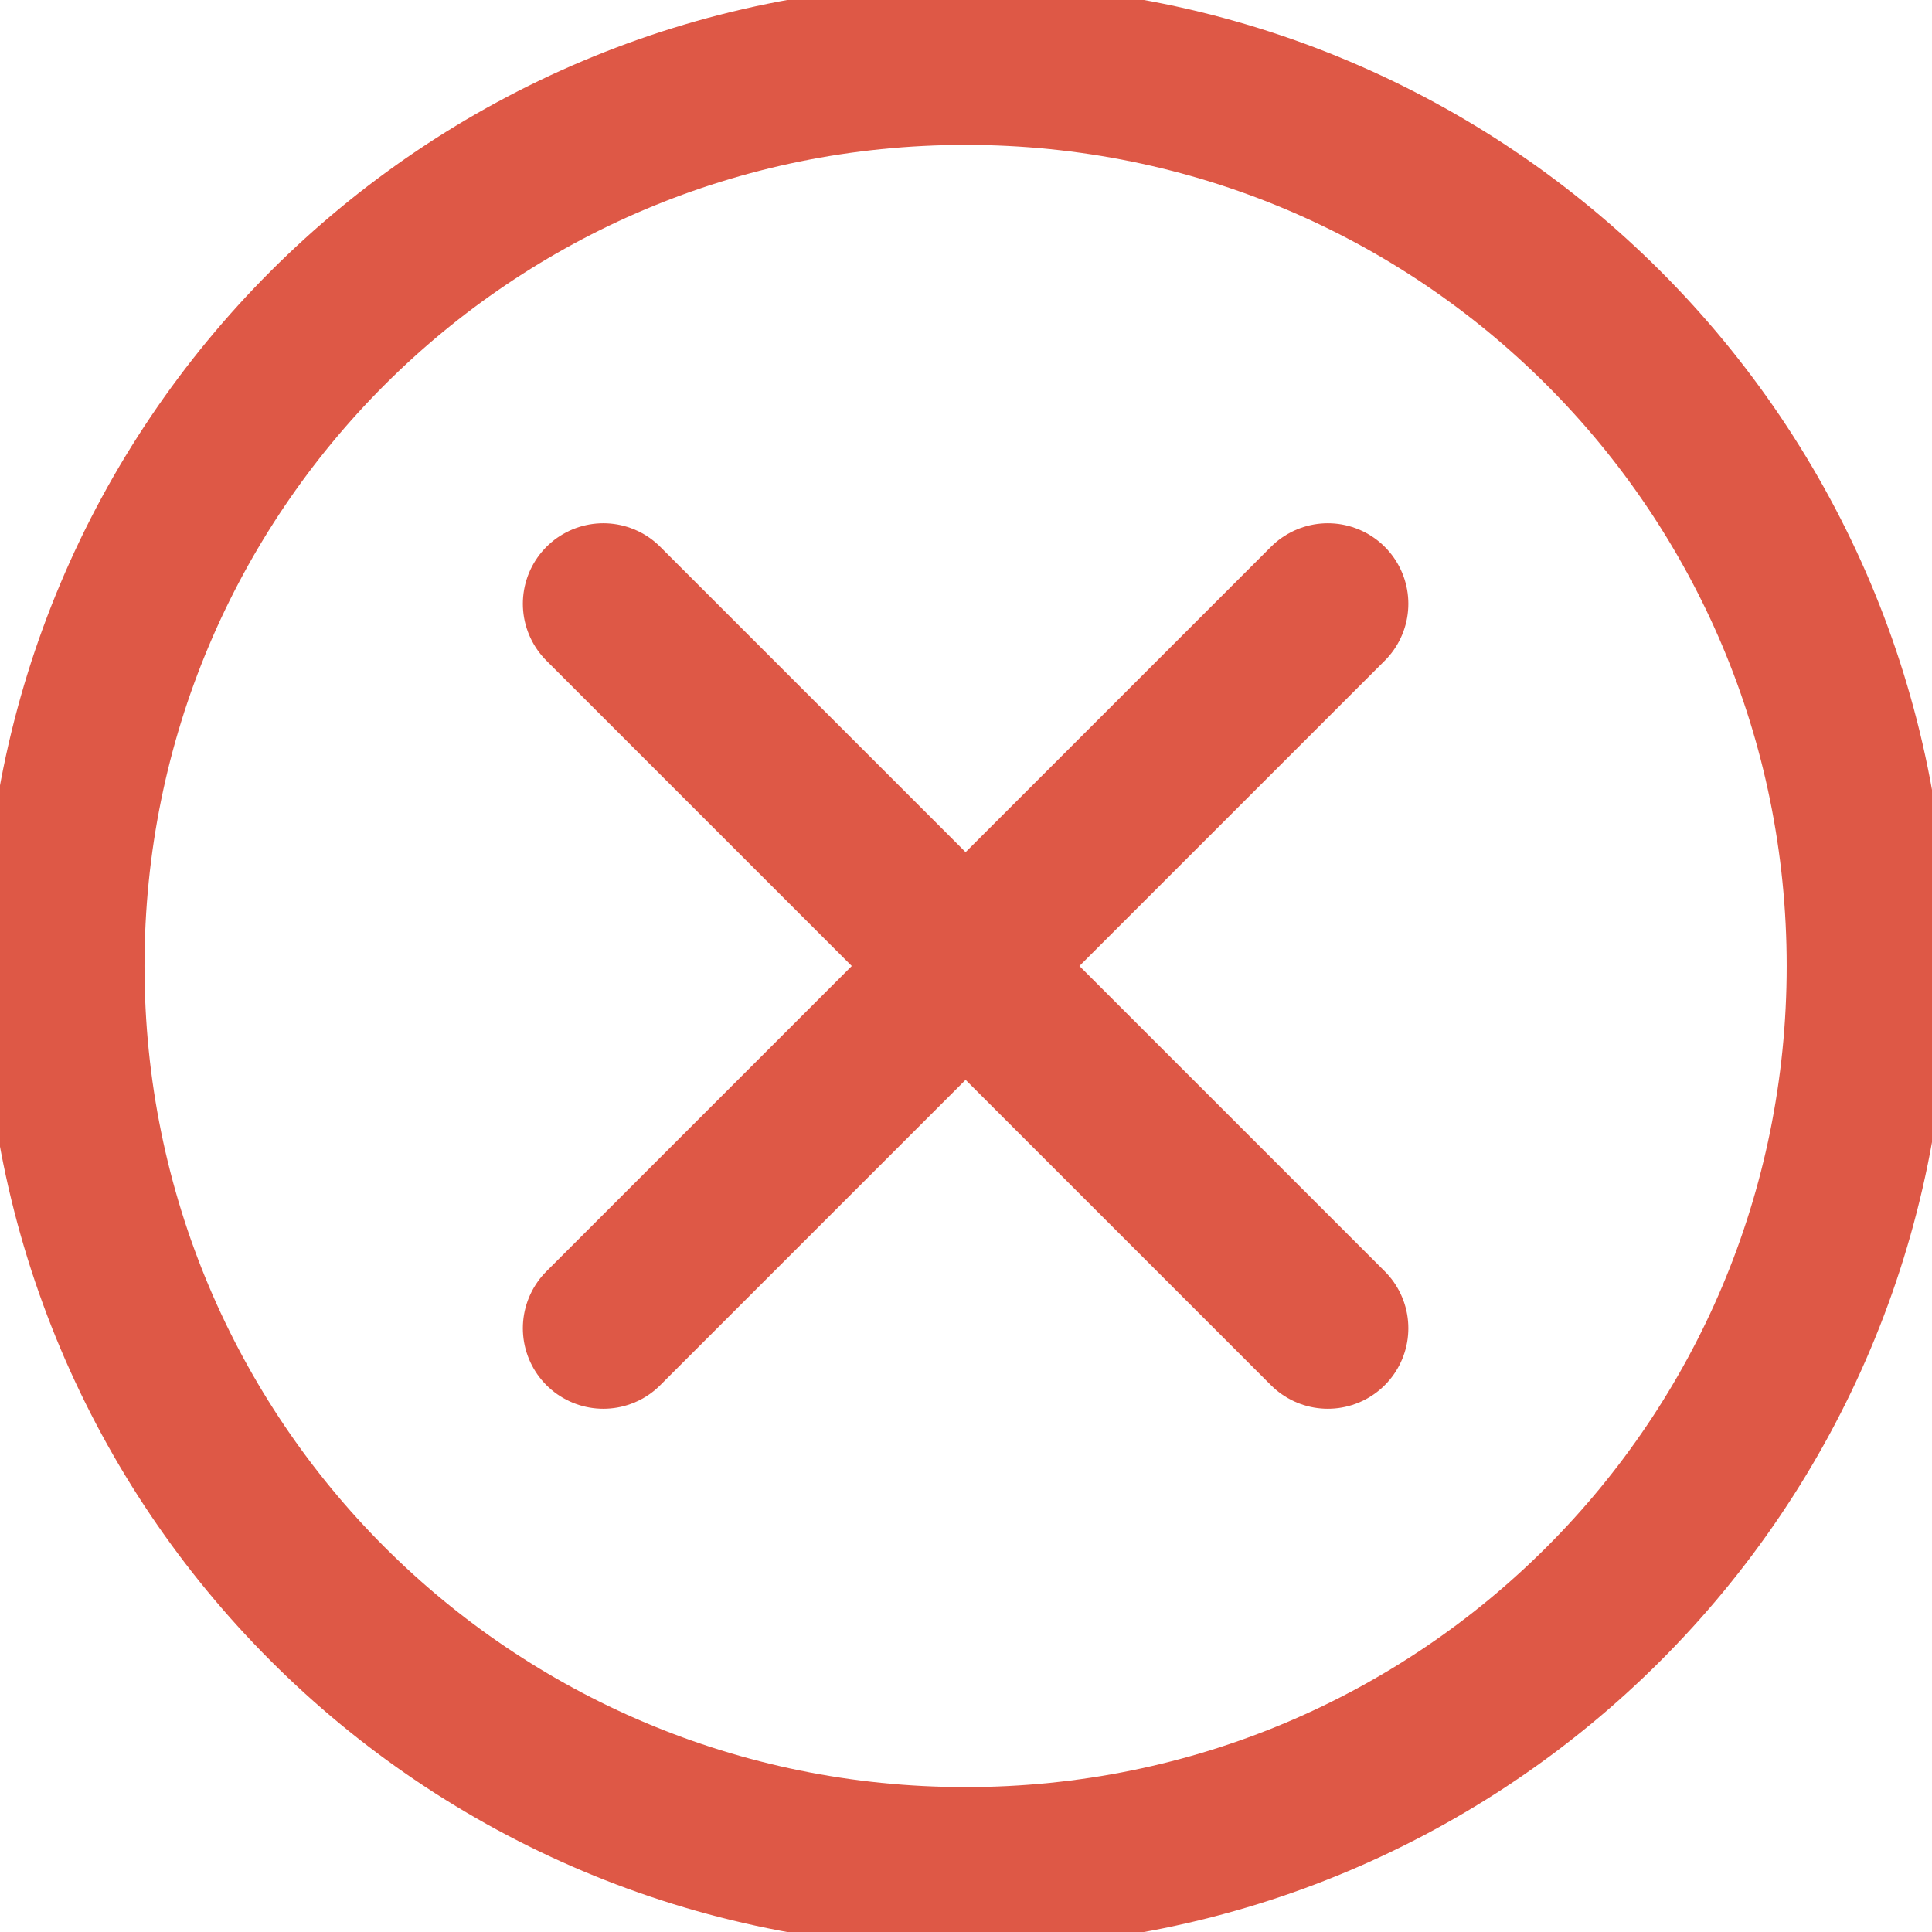
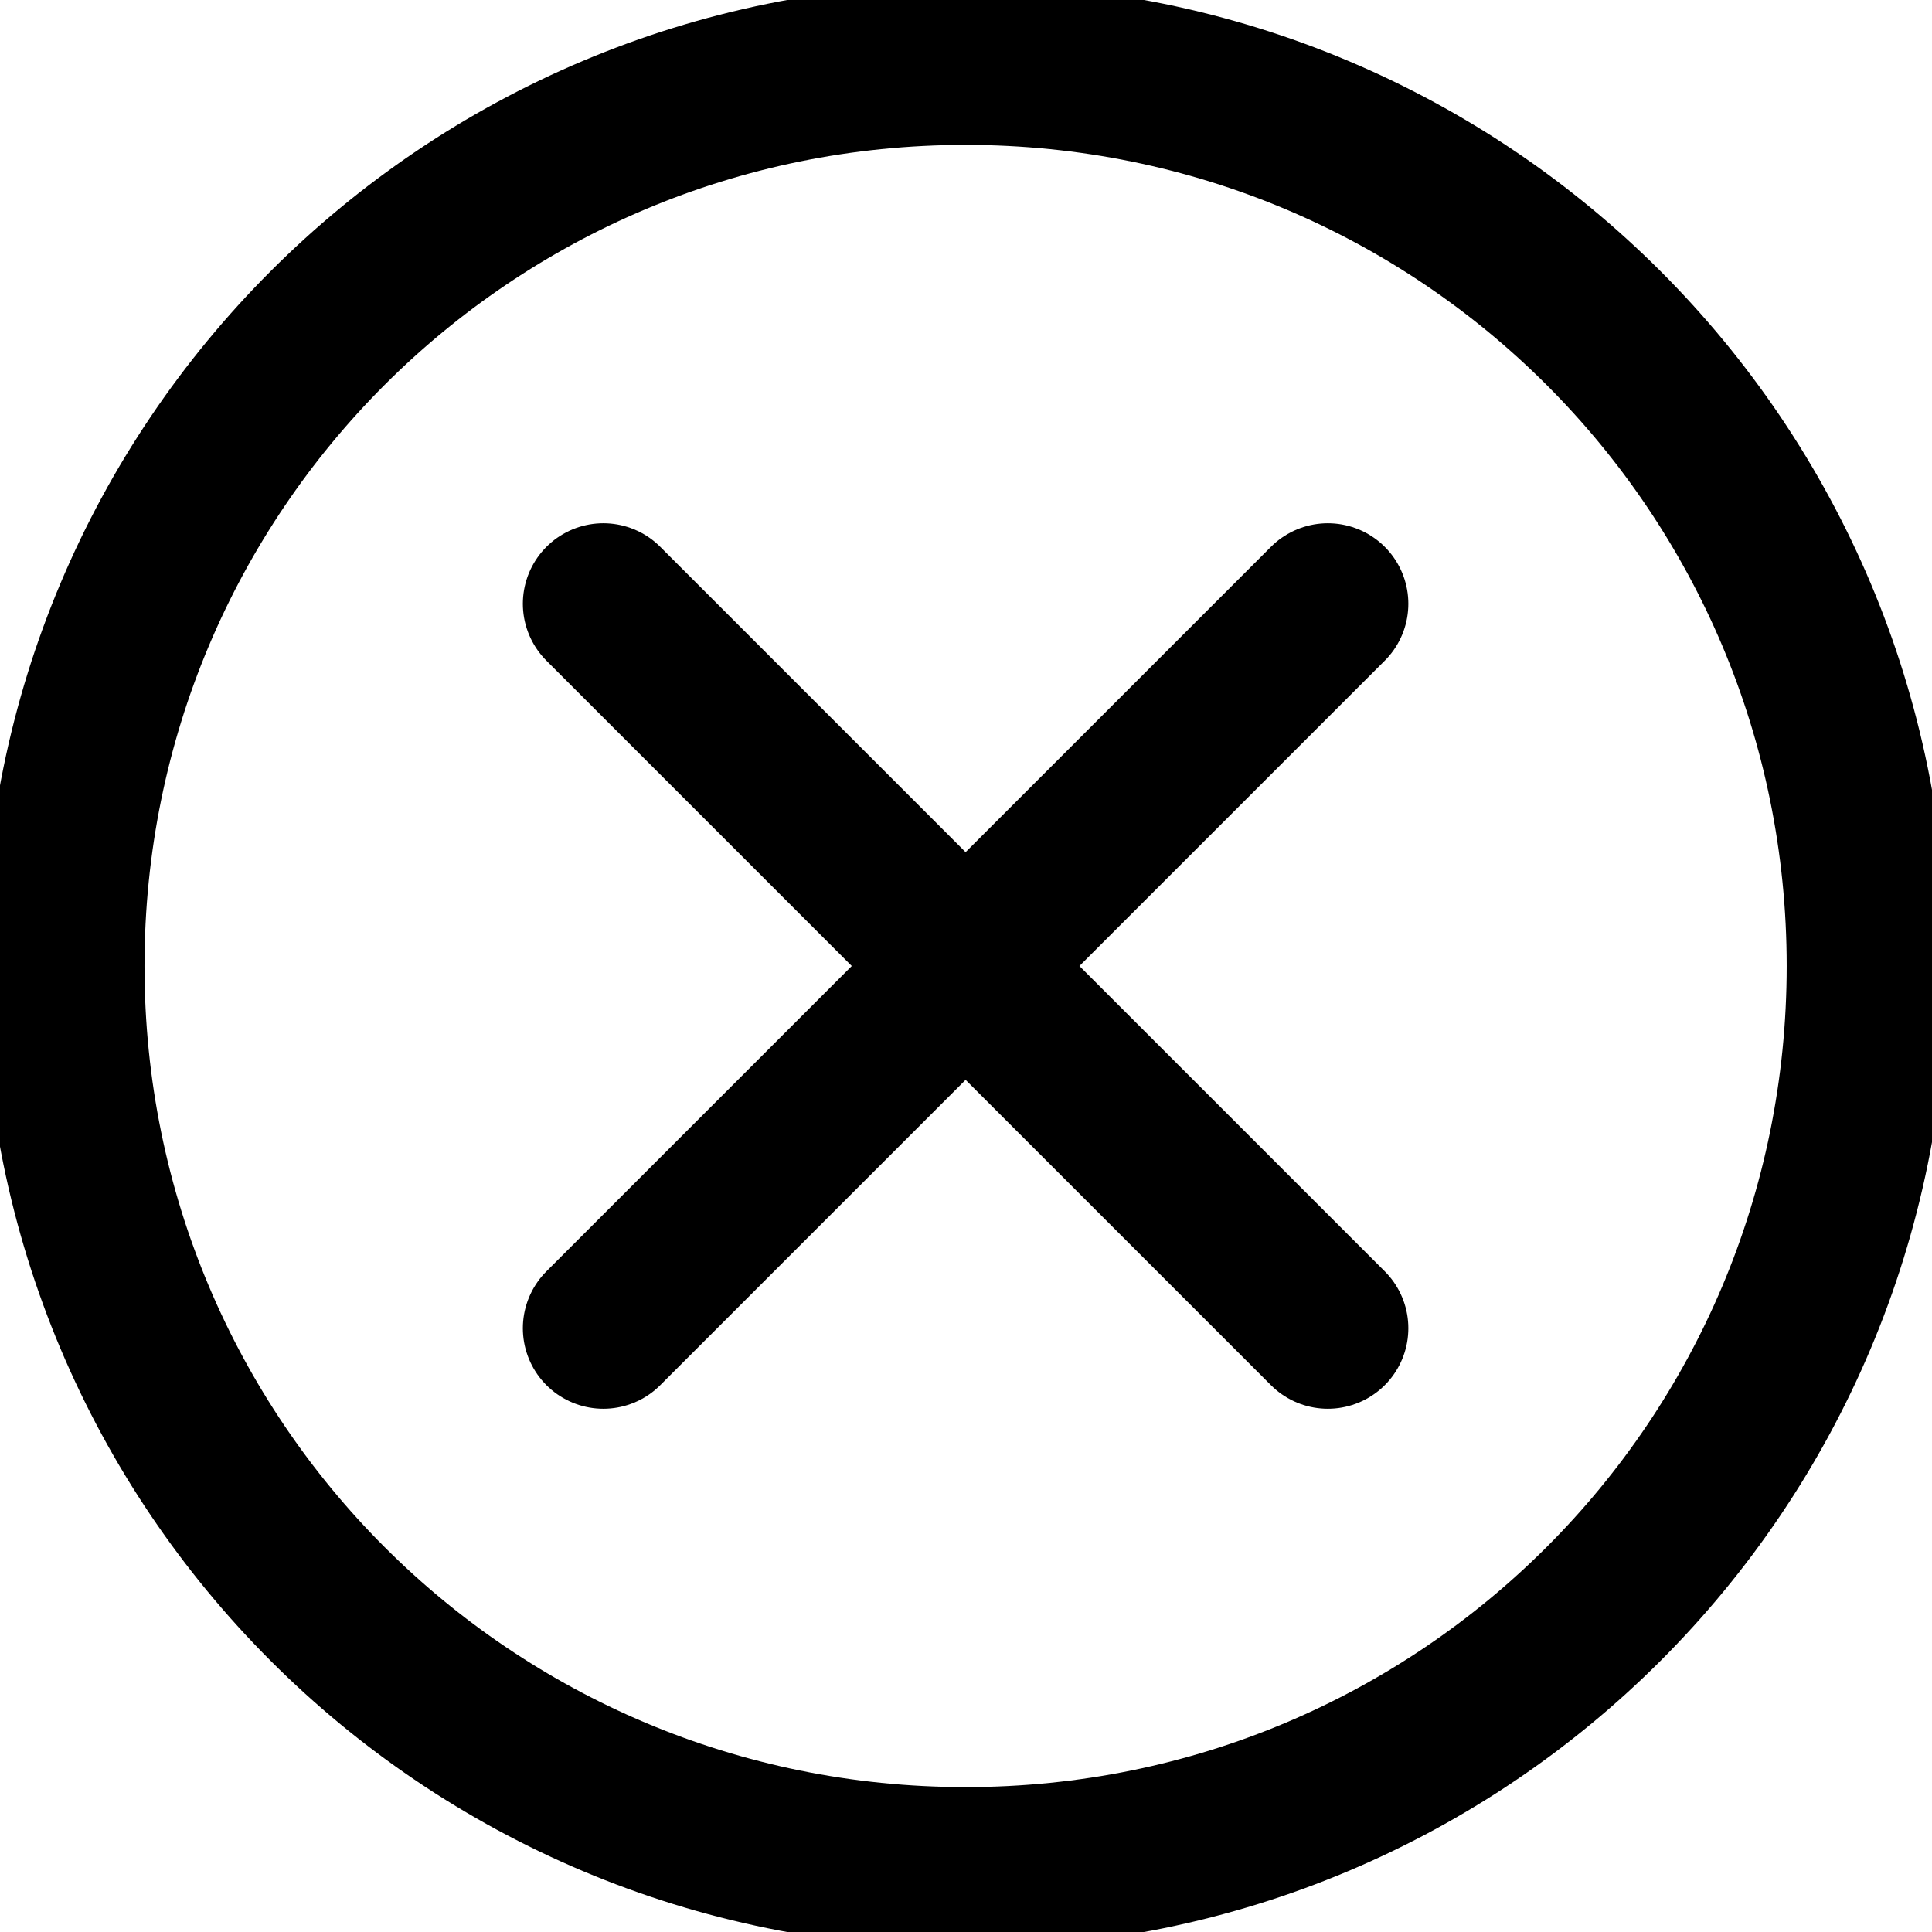
- <svg xmlns="http://www.w3.org/2000/svg" viewBox="0 0 24 24" stroke="#de5846" stroke-width="2" stroke-linejoin="round">
+ <svg xmlns="http://www.w3.org/2000/svg" viewBox="0 0 24 24" stroke="currentColor" stroke-width="2" stroke-linejoin="round">
  <path fill="none" d="M11.995 23.2c6.2 0 11.2-5 11.2-11.2s-5-11.2-11.2-11.2S.795 5.8.795 12s5 11.2 11.2 11.2z" />
  <path d="M7.495 16.5l9-9m0 9l-9-9" stroke-linecap="round" />
</svg>
